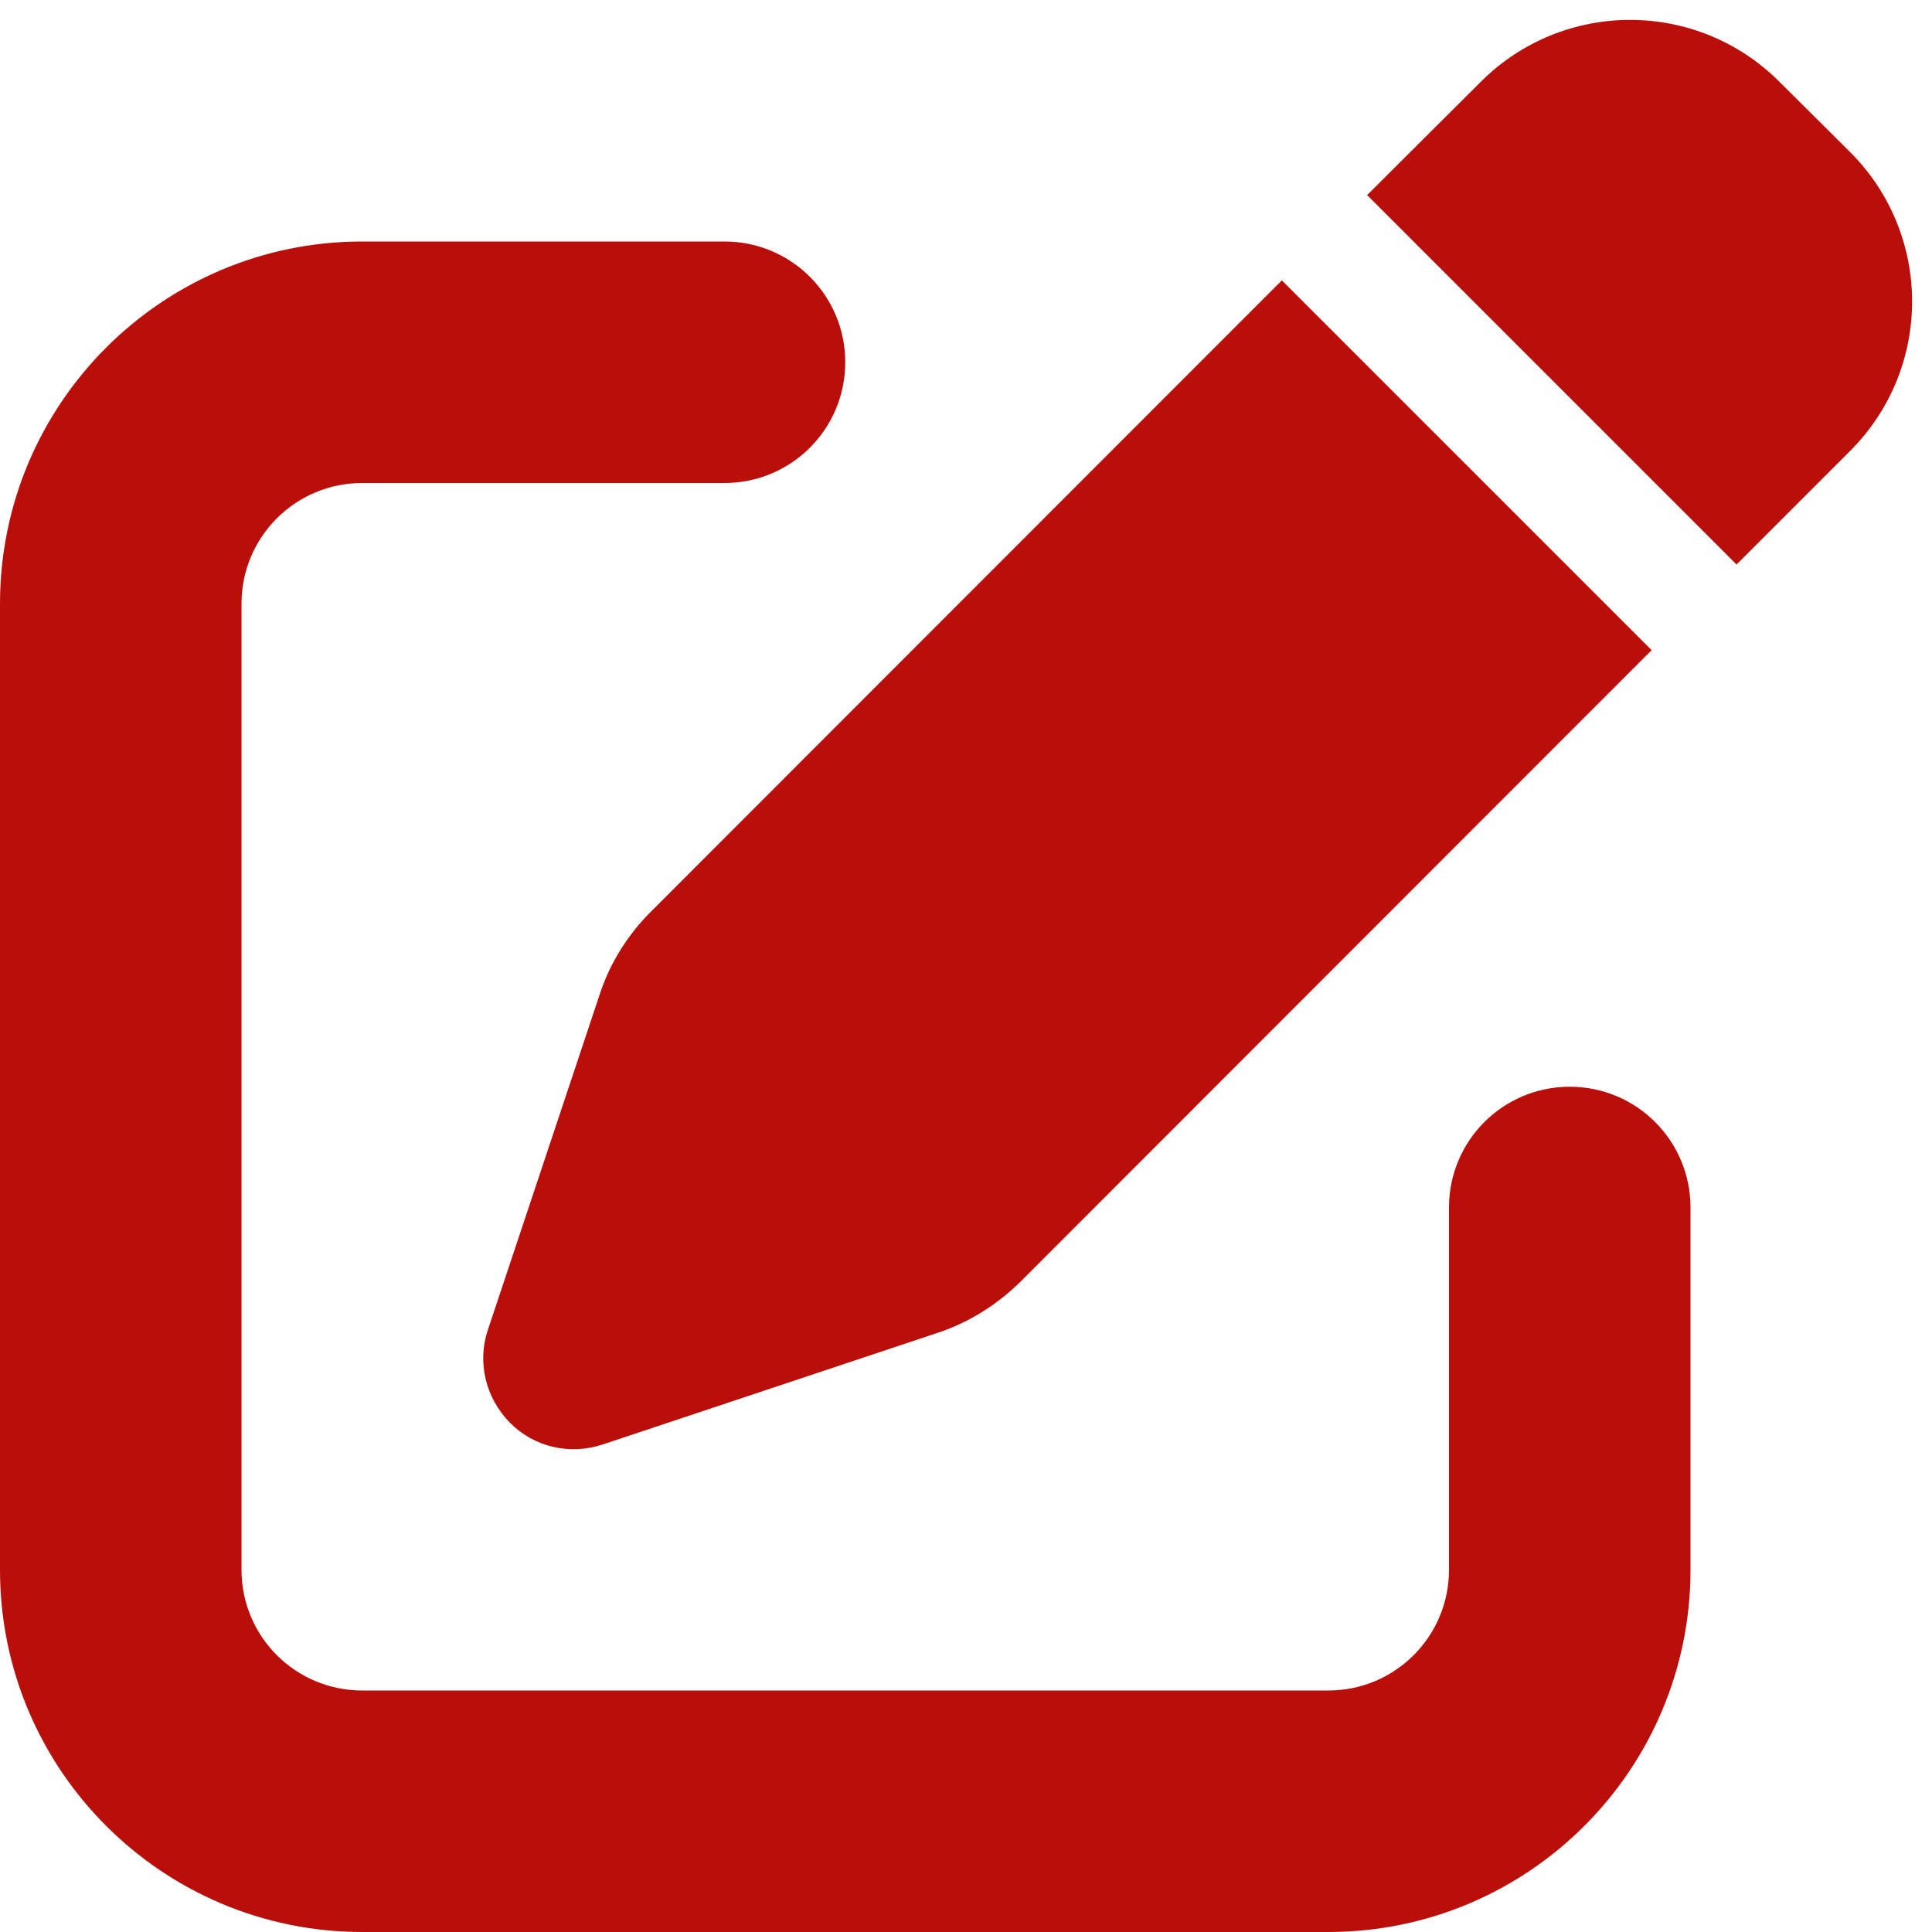
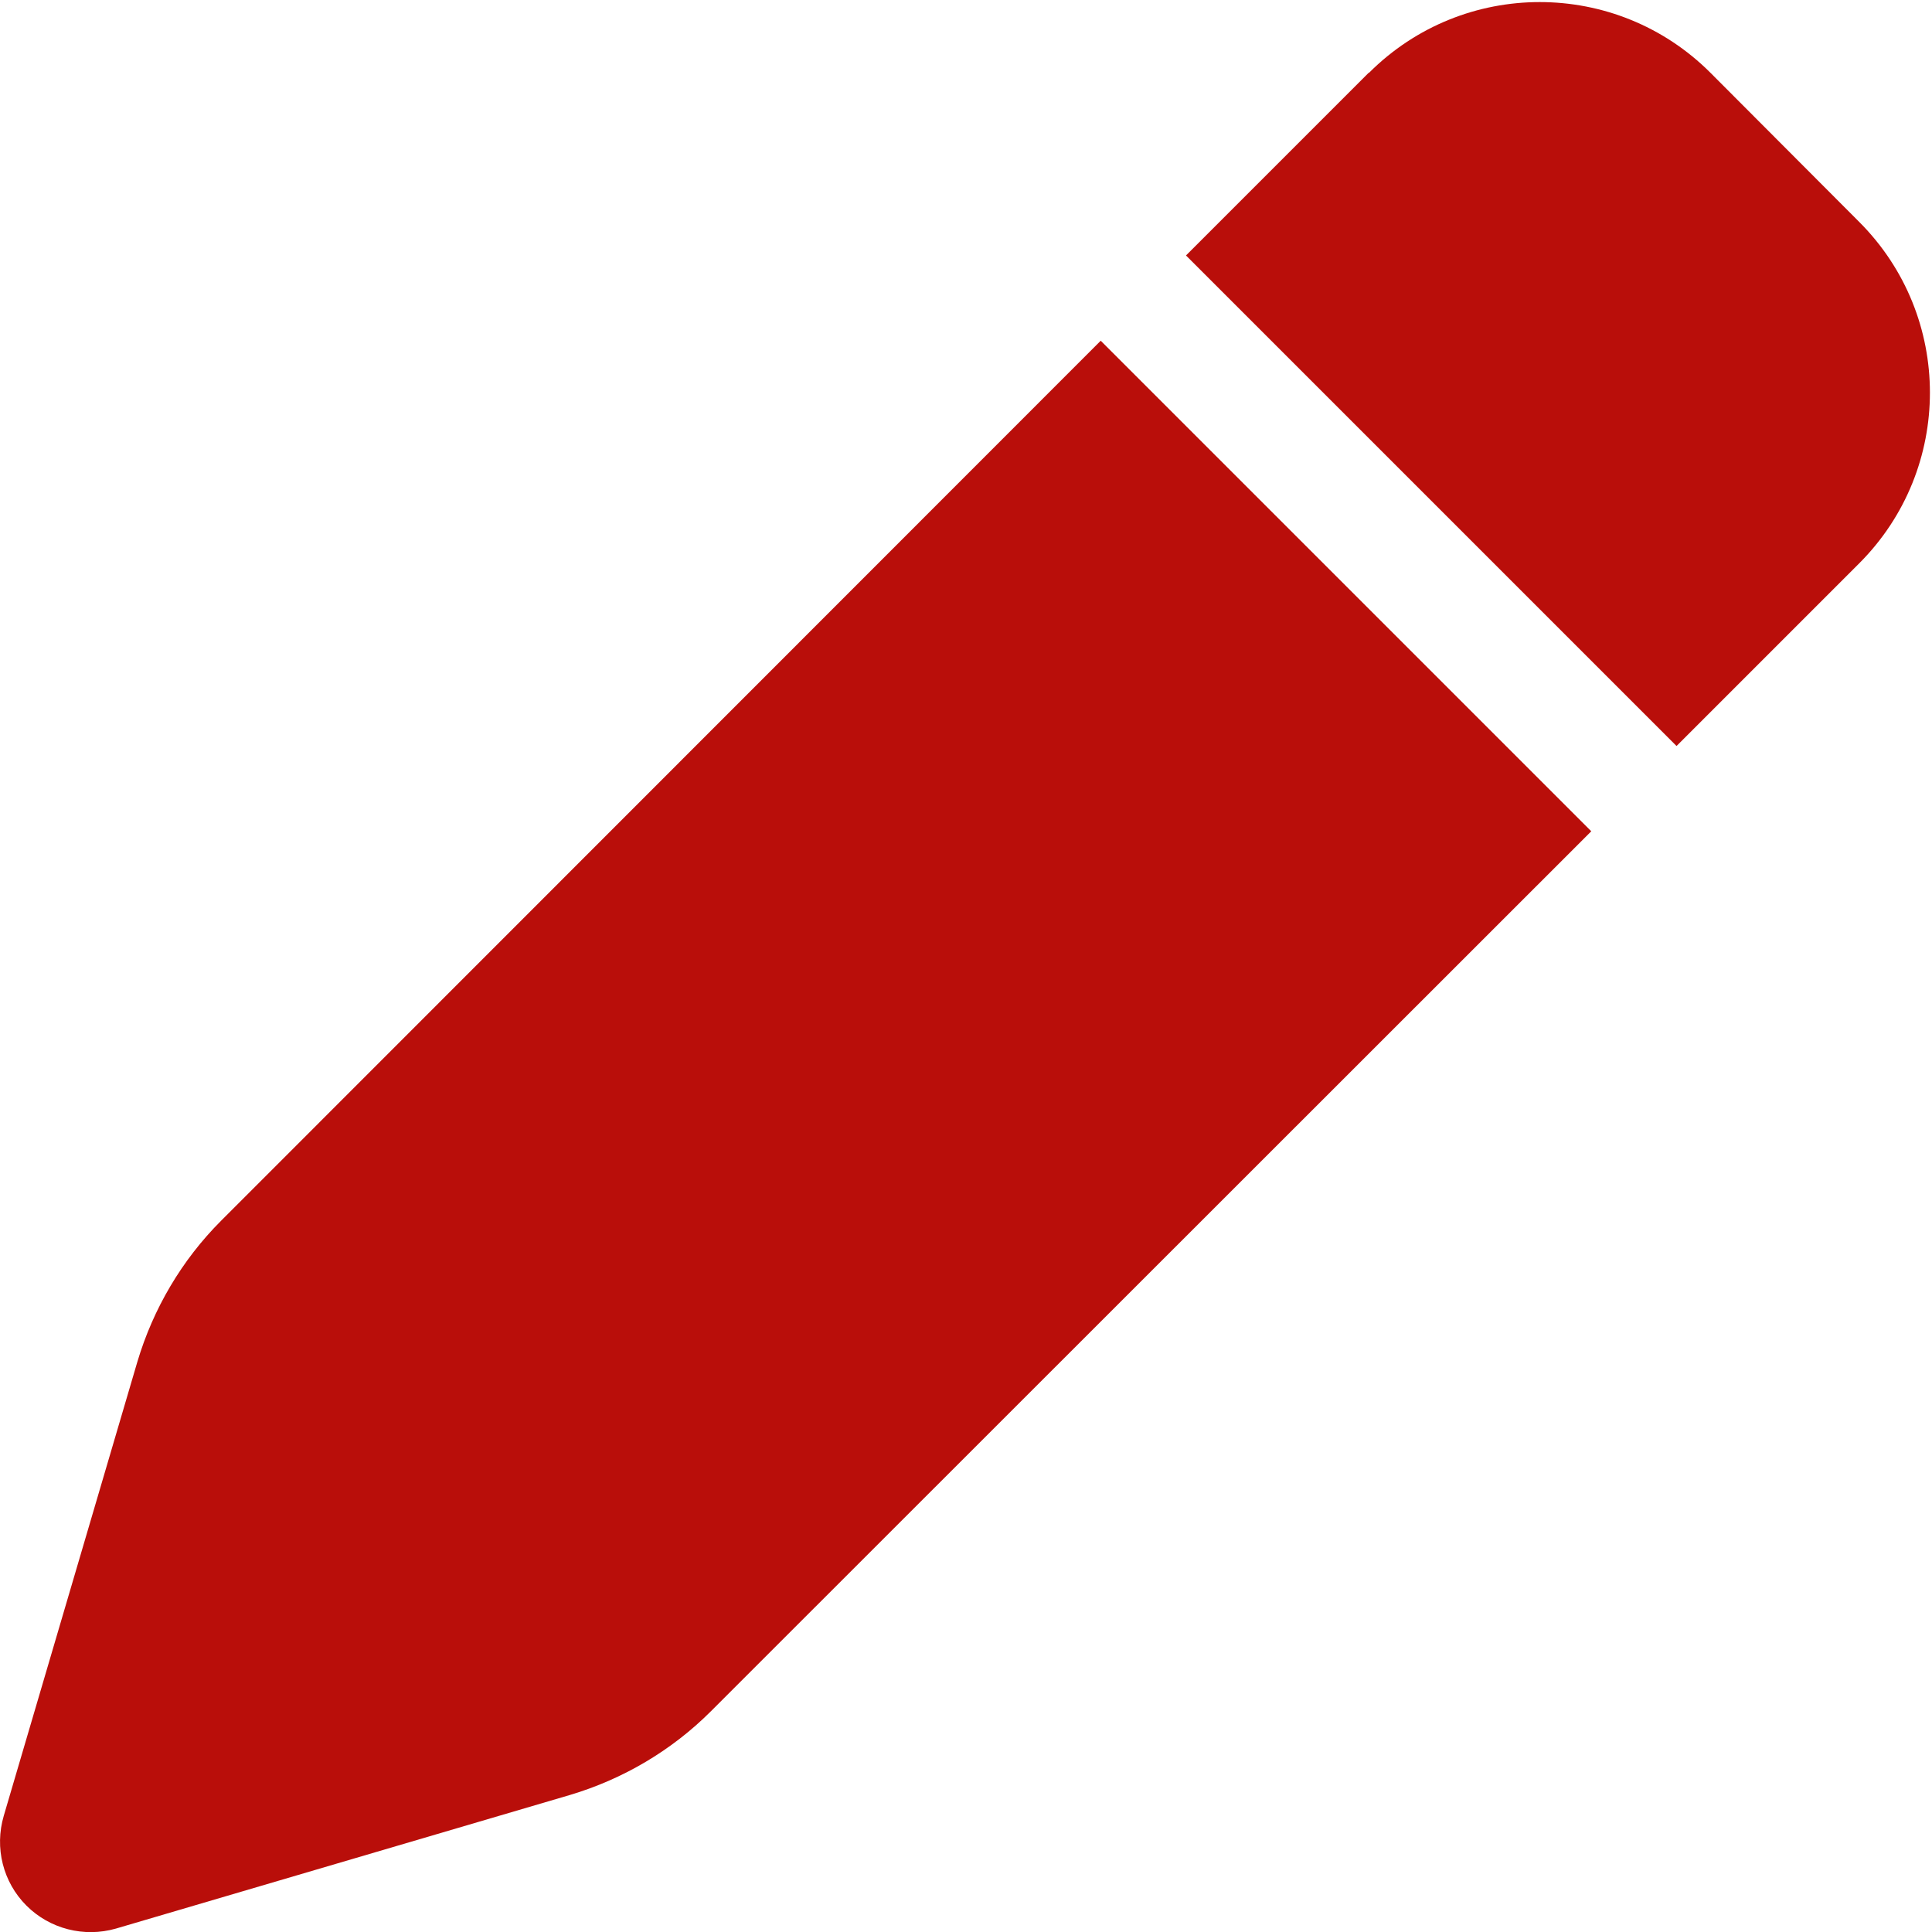
<svg xmlns="http://www.w3.org/2000/svg" viewBox="0 0 512 512" width="24" height="24">
-   <path fill="#b90e0a" d="M471.6 21.7c-21.9-21.9-57.3-21.9-79.2 0L362.3 51.7l97.9 97.9 30.1-30.1c21.9-21.9 21.9-57.3 0-79.2L471.6 21.7zm-299.2 220c-6.1 6.1-10.8 13.6-13.5 21.9l-29.6 88.8c-2.9 8.6-.6 18.1 5.8 24.6s15.9 8.7 24.6 5.8l88.8-29.6c8.2-2.7 15.7-7.4 21.9-13.5L437.7 172.3 339.7 74.3 172.4 241.7zM96 64C43 64 0 107 0 160L0 416c0 53 43 96 96 96l256 0c53 0 96-43 96-96l0-96c0-17.7-14.3-32-32-32s-32 14.3-32 32l0 96c0 17.7-14.3 32-32 32L96 448c-17.7 0-32-14.3-32-32l0-256c0-17.7 14.3-32 32-32l96 0c17.7 0 32-14.3 32-32s-14.3-32-32-32L96 64z" />
+   <path fill="#b90e0a" d="M362.7 19.3L314.3 67.7 444.3 197.7l48.4-48.4c25-25 25-65.5 0-90.5L453.3 19.3c-25-25-65.5-25-90.5 0zm-71 71L58.6 323.5c-10.4 10.4-18 23.3-22.2 37.4L1 481.2C-1.5 489.7 .8 498.8 7 505s15.3 8.5 23.7 6.1l120.3-35.4c14.1-4.2 27-11.8 37.4-22.2L421.7 220.3 291.7 90.3z" />
</svg>
